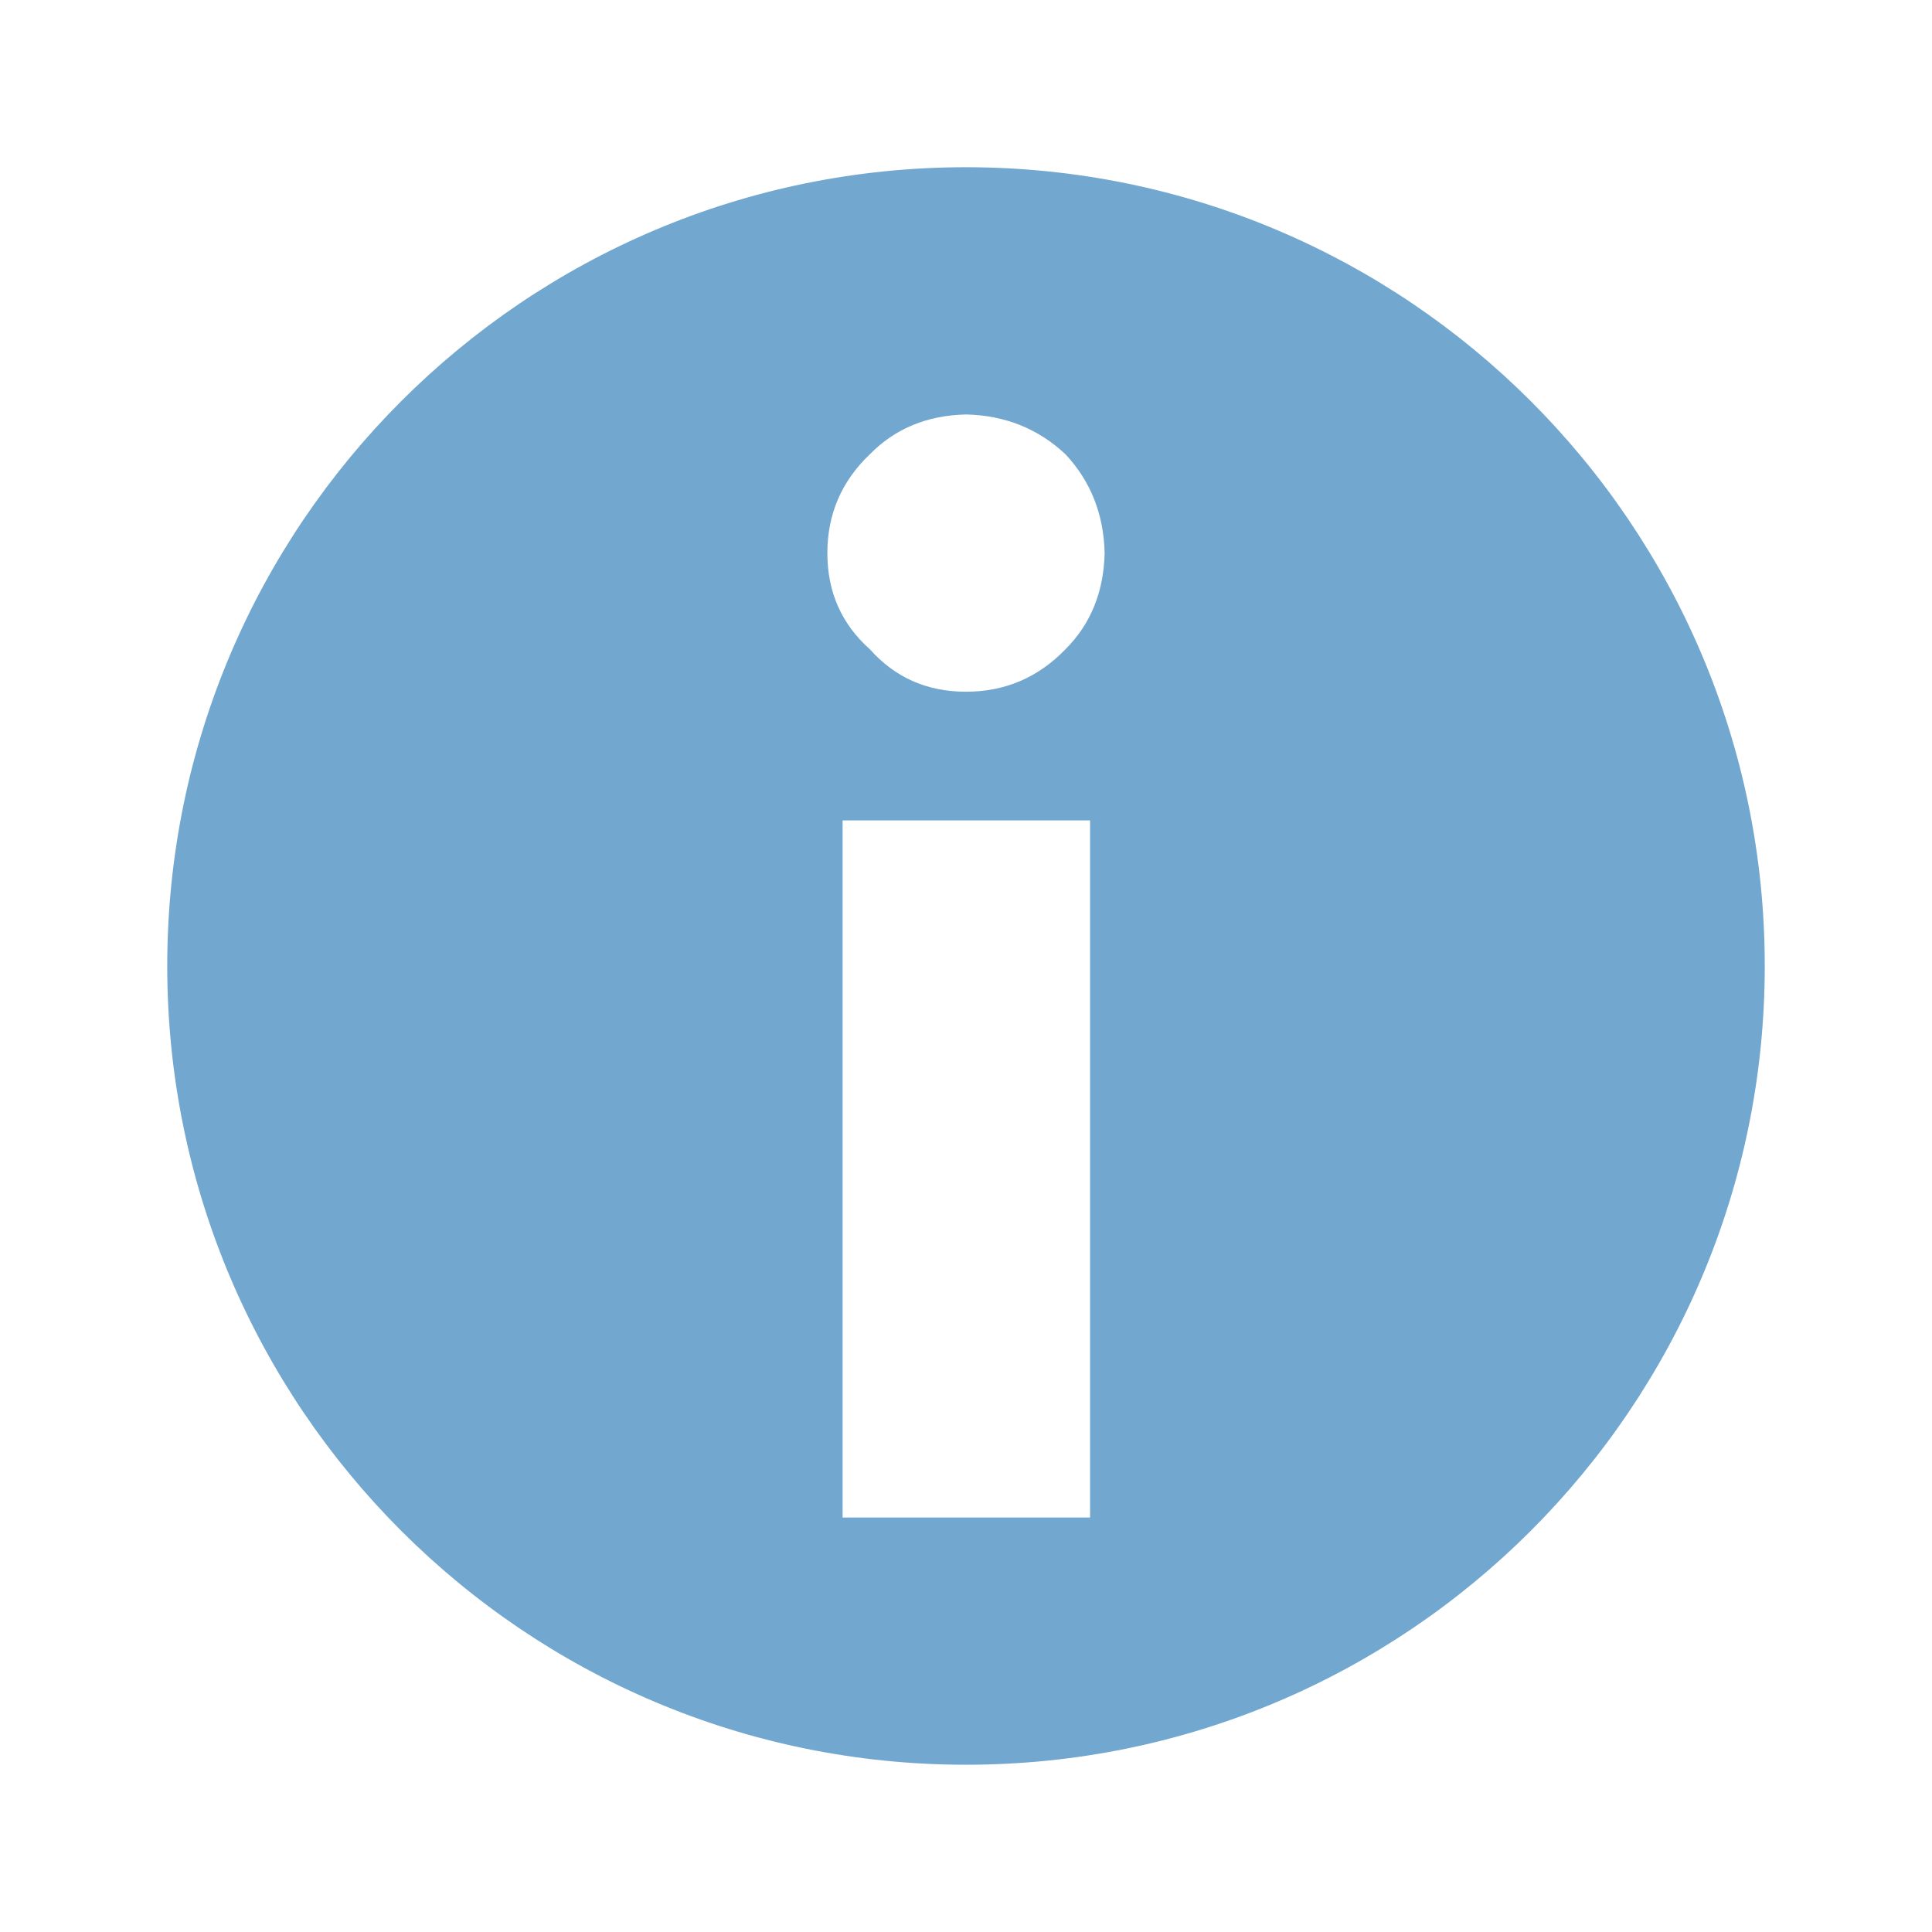
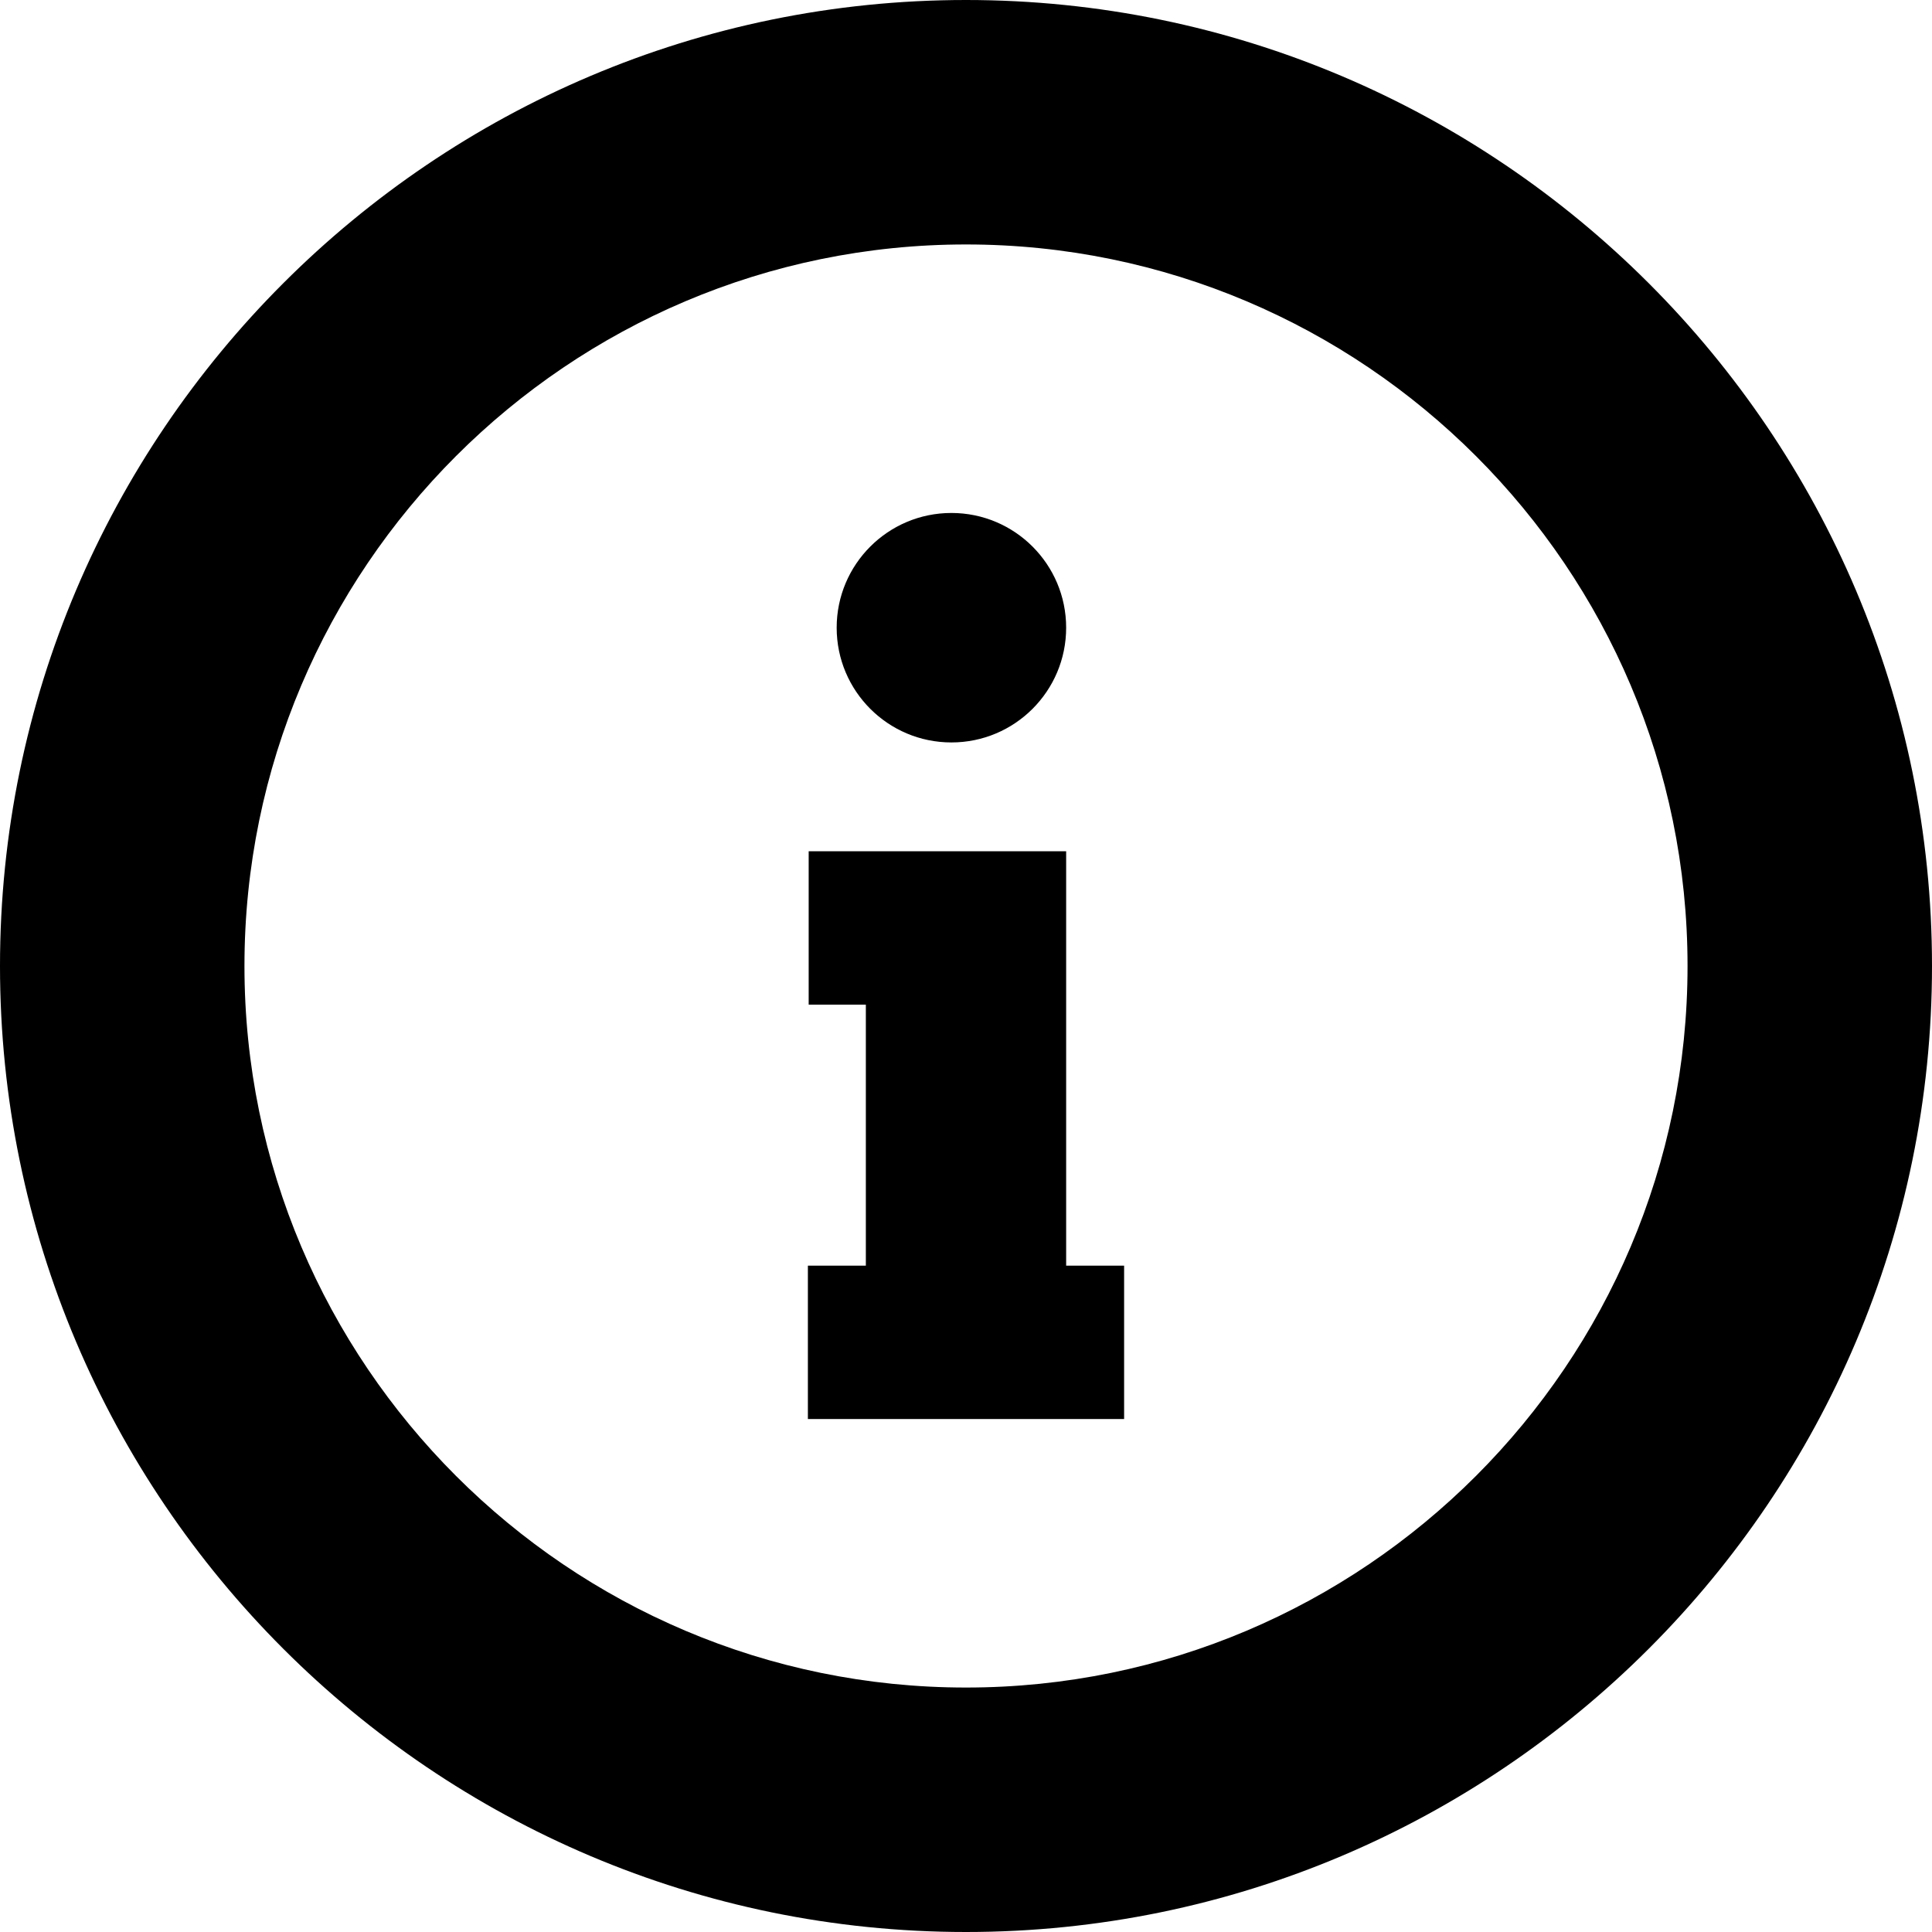
- <svg xmlns="http://www.w3.org/2000/svg" version="1.1" viewBox="0 0 256 256" width="256" height="256">
-   <path d="m128 22.158a105.84 105.84 0 0 0 -105.84 105.84 105.84 105.84 0 0 0 105.84 105.84 105.84 105.84 0 0 0 105.84 -105.84 105.84 105.84 0 0 0 -105.84 -105.84zm0 32.76c5.16 0.117 9.55 1.875 13.18 5.273 3.34 3.575 5.07 7.94 5.19 13.096-0.12 5.156-1.85 9.404-5.19 12.744-3.63 3.75-8.02 5.625-13.18 5.625s-9.4-1.875-12.74-5.625c-3.75-3.34-5.63-7.588-5.63-12.744s1.88-9.521 5.63-13.096c3.34-3.398 7.58-5.156 12.74-5.273zm-16.35 53.792h32.79v92.37h-32.79v-92.37z" fill-rule="evenodd" fill="#72a7cf" />
+ <svg xmlns="http://www.w3.org/2000/svg" version="1.1" id="Capa_1" x="0px" y="0px" viewBox="0 0 490 490" style="enable-background:new 0 0 490 490;" xml:space="preserve">
+   <g>
+     <g>
+       <g>
+         <path d="M245,490C109.9,490,0,380.1,0,245S109.9,0,245,0s245,109.9,245,245S380.1,490,245,490z M245,62C144.1,62,62,144.1,62,245     s82.1,183,183,183s183-82.1,183-183S345.9,62,245,62z" />
+       </g>
+       <g>
+         <g>
+           <circle cx="241.3" cy="159.2" r="29.1" />
+         </g>
+         <g>
+           <polygon points="285.1,359.9 270.4,359.9 219.6,359.9 204.9,359.9 204.9,321 219.6,321 219.6,254.8 205.1,254.8 205.1,215.9       219.6,215.9 263.1,215.9 270.4,215.9 270.4,321 285.1,321     " />
+         </g>
+       </g>
+     </g>
+   </g>
+   <g>
+ </g>
+   <g>
+ </g>
+   <g>
+ </g>
+   <g>
+ </g>
+   <g>
+ </g>
+   <g>
+ </g>
+   <g>
+ </g>
+   <g>
+ </g>
+   <g>
+ </g>
+   <g>
+ </g>
+   <g>
+ </g>
+   <g>
+ </g>
+   <g>
+ </g>
+   <g>
+ </g>
+   <g>
+ </g>
</svg>
